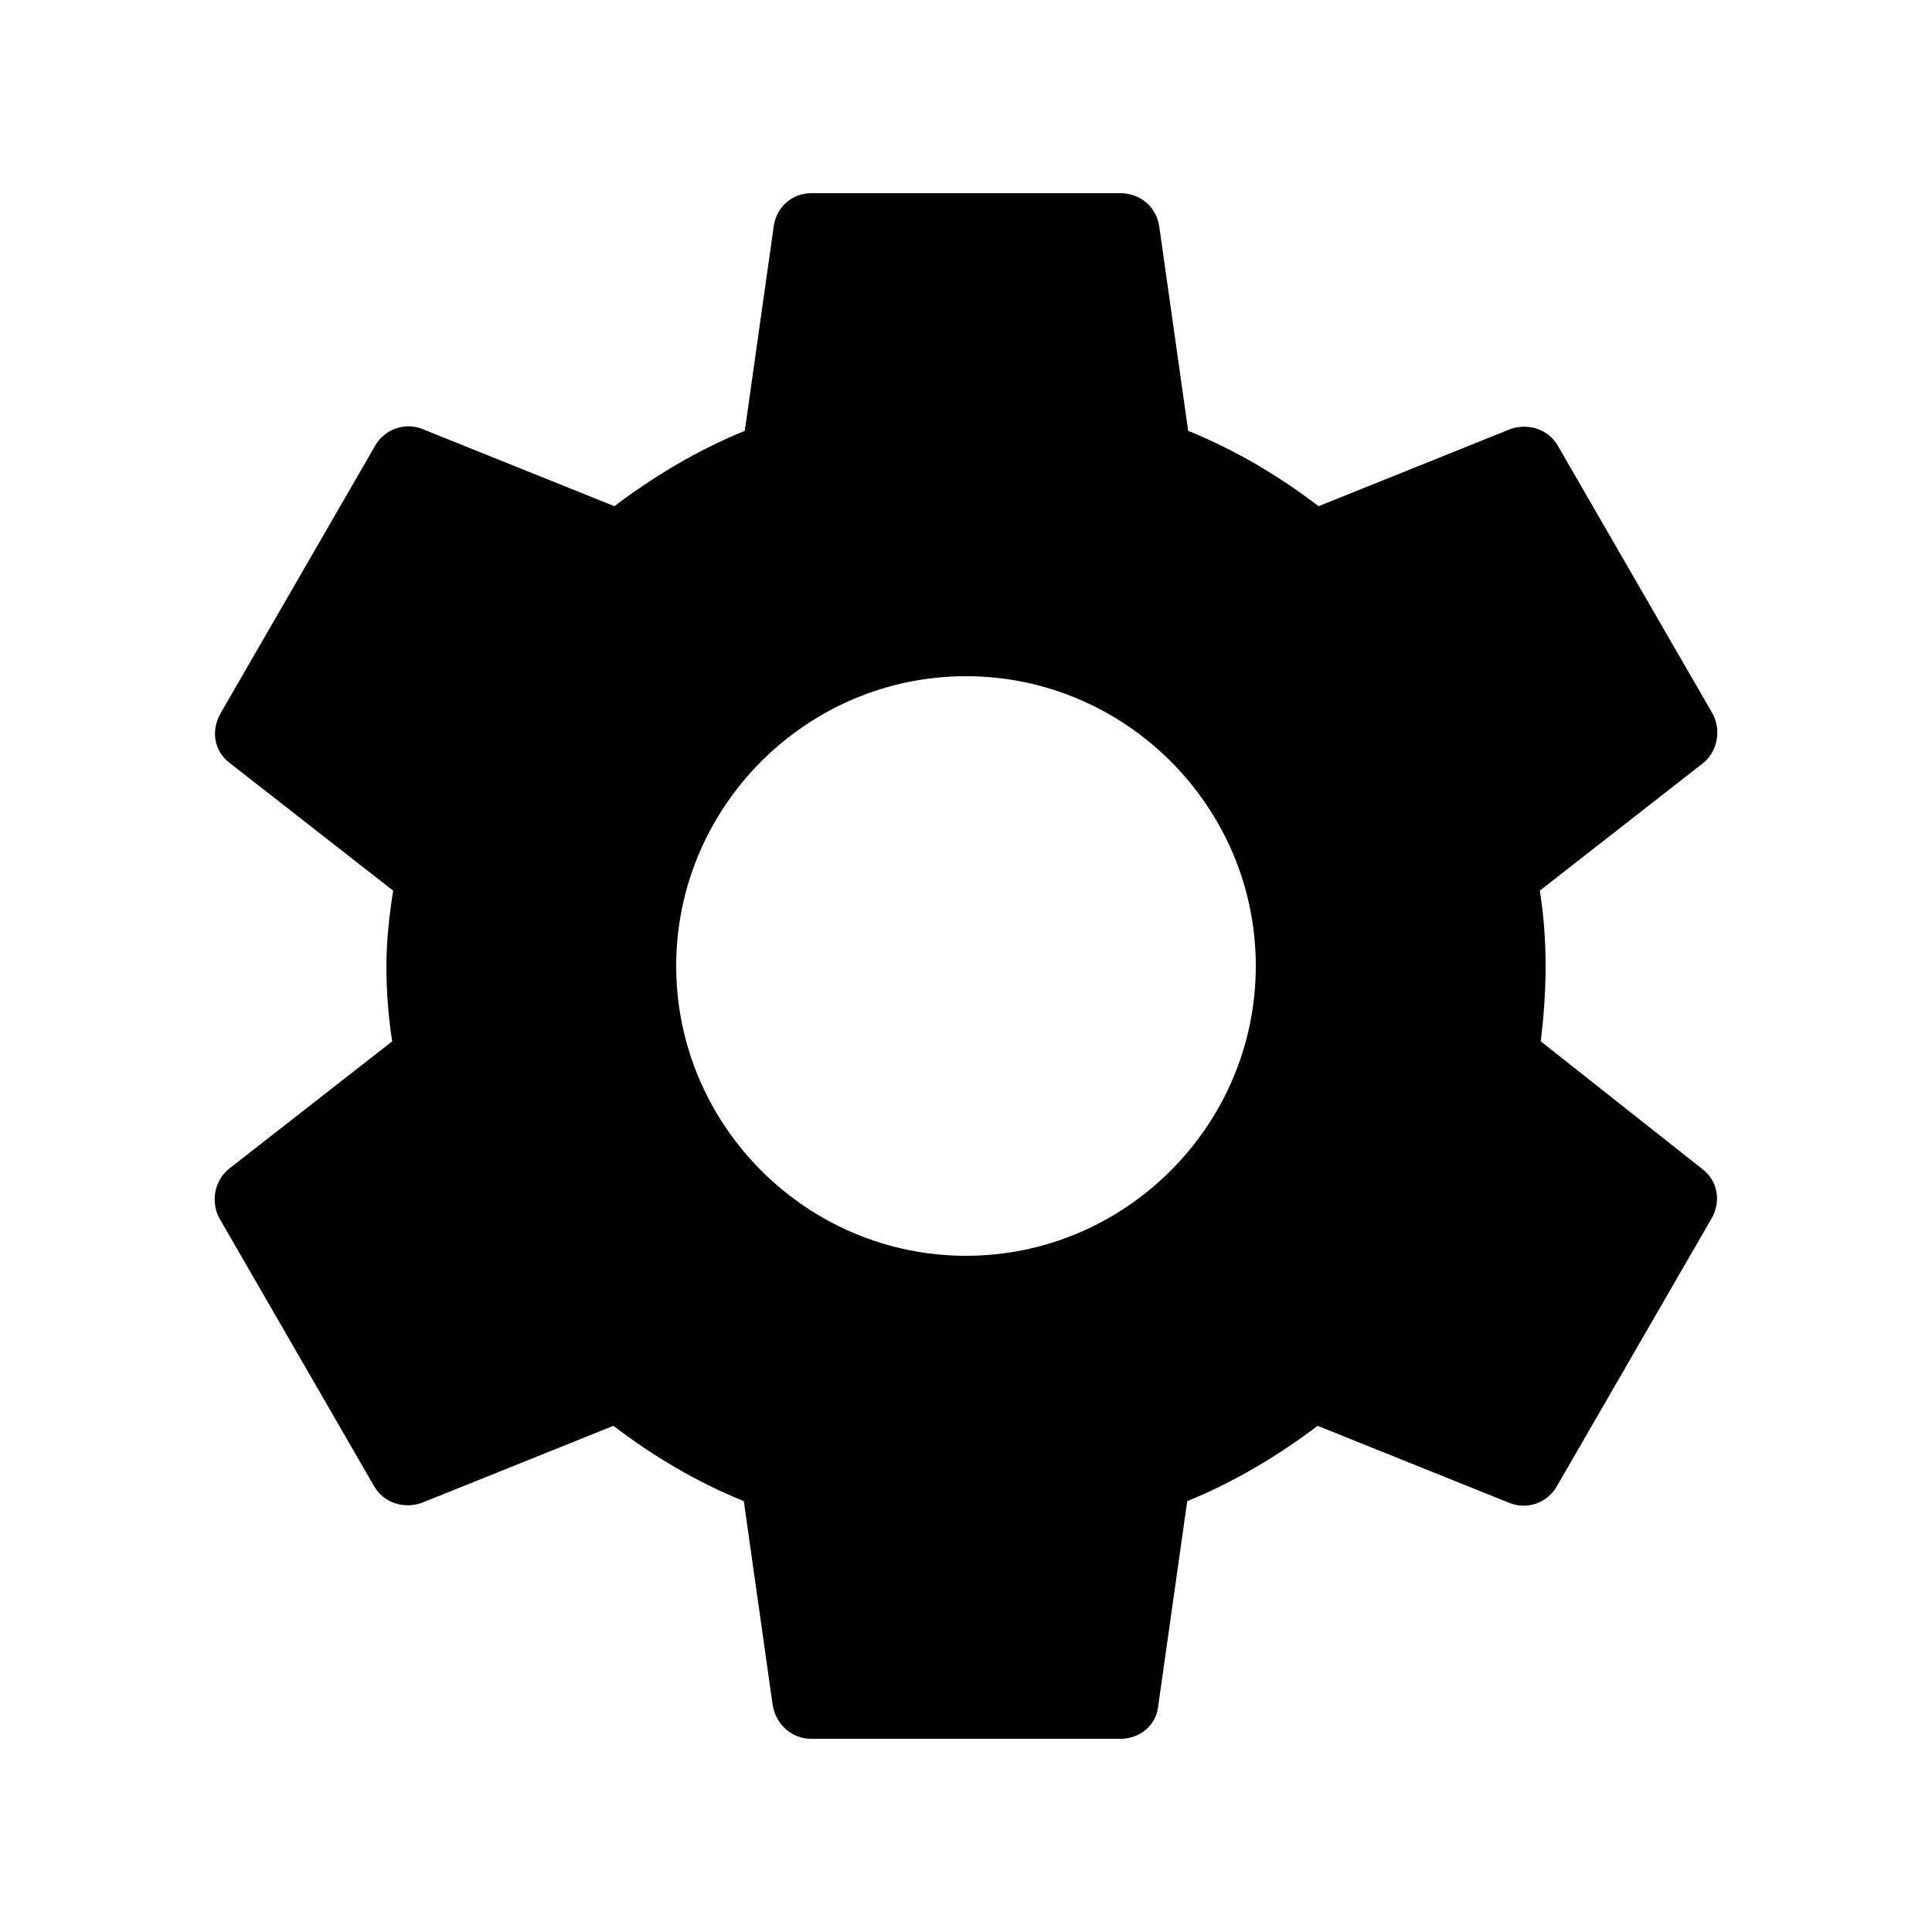
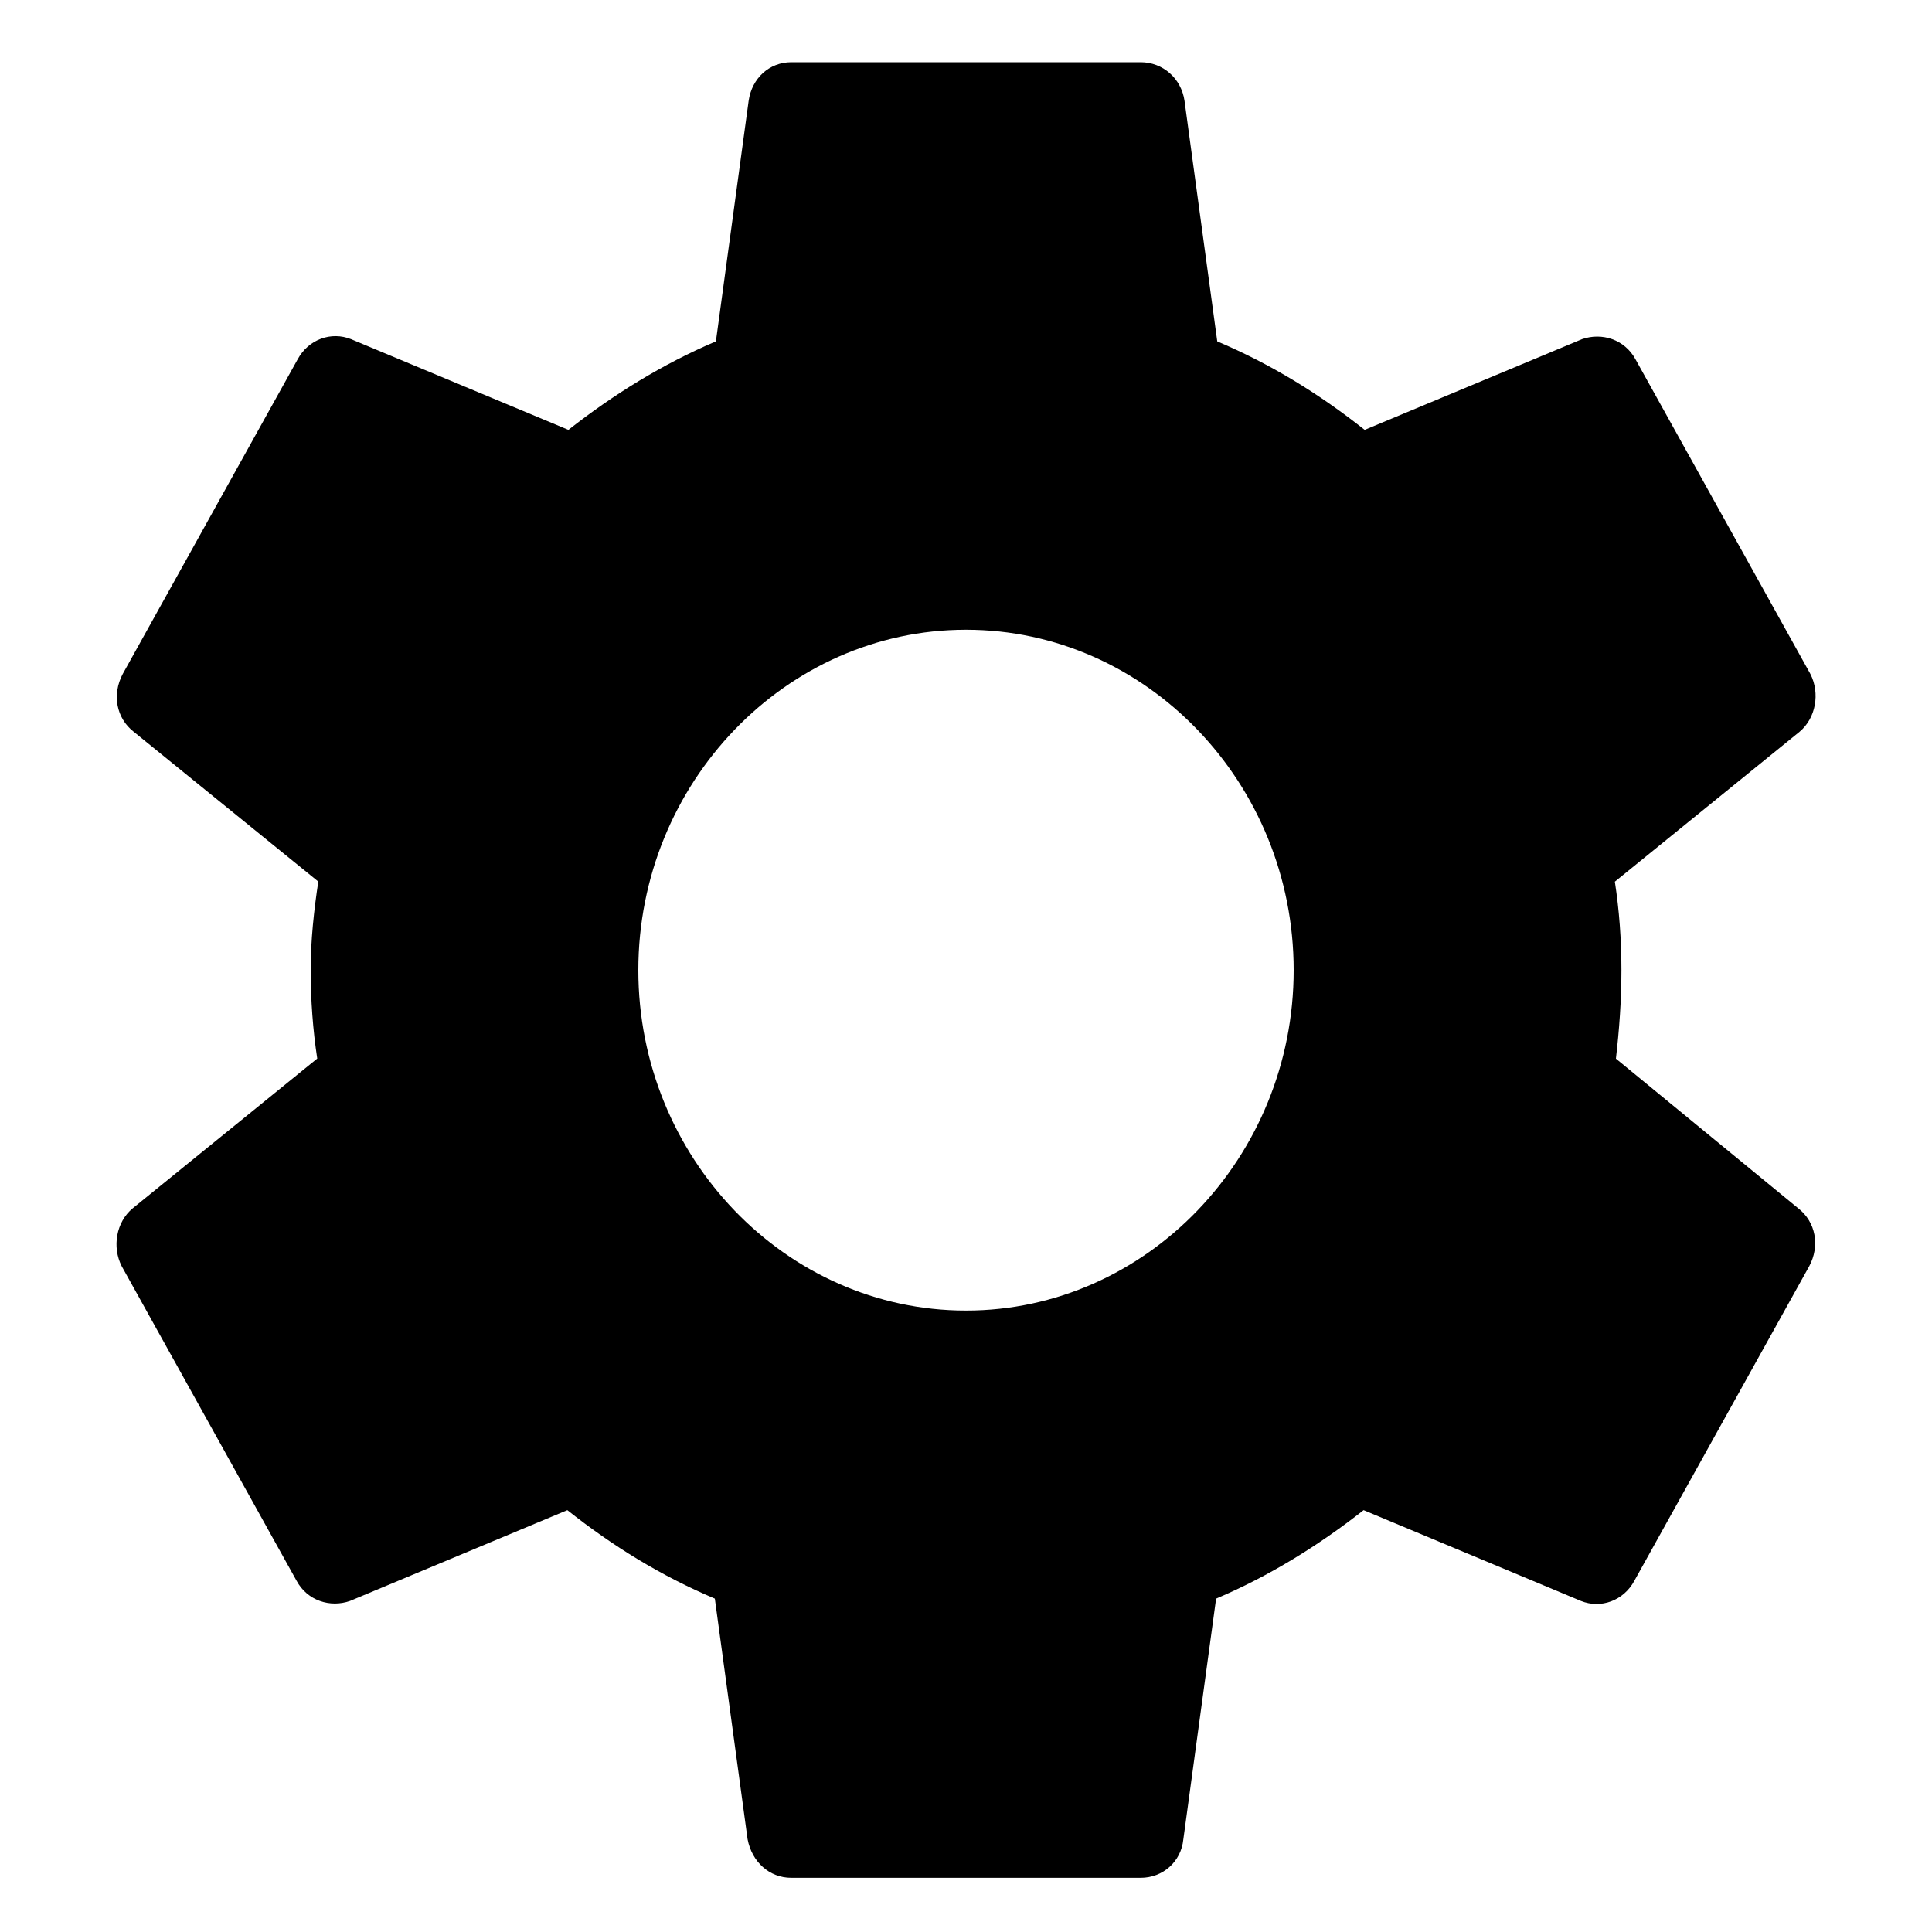
- <svg xmlns="http://www.w3.org/2000/svg" width="20" height="20" viewBox="0 0 20 20">
-   <path fill="none" d="M0 0h20v20H0V0z" />
-   <path d="M15.95 10.78c.03-.25.05-.51.05-.78s-.02-.53-.06-.78l1.69-1.32c.15-.12.19-.34.1-.51l-1.6-2.77c-.1-.18-.31-.24-.49-.18l-1.99.8c-.42-.32-.86-.58-1.35-.78L12 2.34c-.03-.2-.2-.34-.4-.34H8.4c-.2 0-.36.14-.39.34l-.3 2.12c-.49.2-.94.47-1.35.78l-1.99-.8c-.18-.07-.39 0-.49.18l-1.6 2.77c-.1.18-.06.39.1.51l1.69 1.32c-.04.25-.07.52-.07.78s.02.53.06.78L2.37 12.1c-.15.12-.19.34-.1.51l1.6 2.77c.1.18.31.24.49.18l1.99-.8c.42.32.86.58 1.35.78l.3 2.12c.04.2.2.34.4.34h3.2c.2 0 .37-.14.39-.34l.3-2.12c.49-.2.94-.47 1.35-.78l1.99.8c.18.07.39 0 .49-.18l1.6-2.77c.1-.18.06-.39-.1-.51l-1.67-1.32zM10 13c-1.65 0-3-1.35-3-3s1.35-3 3-3 3 1.35 3 3-1.35 3-3 3z" />
+ <svg xmlns="http://www.w3.org/2000/svg" width="20" height="20" viewBox="0 0 20 20" version="1.1" id="svg915">
+   <defs id="defs919" />
+   <path fill="none" d="M0 0h20v20H0V0z" id="path911" />
+   <path d="m 16.728,10.959 c 0.034,-0.294 0.057,-0.599 0.057,-0.916 0,-0.317 -0.023,-0.623 -0.068,-0.916 l 1.911,-1.551 c 0.17,-0.141 0.215,-0.399 0.113,-0.599 L 16.932,3.722 C 16.818,3.511 16.581,3.44 16.377,3.511 L 14.127,4.45 C 13.652,4.074 13.155,3.769 12.601,3.534 L 12.262,1.043 C 12.228,0.809 12.035,0.644 11.809,0.644 H 8.191 c -0.226,0 -0.407,0.164 -0.441,0.399 L 7.411,3.534 C 6.857,3.769 6.348,4.086 5.884,4.45 L 3.634,3.511 c -0.204,-0.082 -0.441,0 -0.554,0.211 L 1.271,6.976 C 1.158,7.188 1.203,7.434 1.384,7.575 l 1.911,1.551 c -0.045,0.294 -0.079,0.611 -0.079,0.916 0,0.305 0.023,0.623 0.068,0.916 l -1.911,1.551 c -0.17,0.141 -0.215,0.399 -0.113,0.599 l 1.809,3.254 c 0.113,0.211 0.351,0.282 0.554,0.211 l 2.25,-0.94 c 0.475,0.376 0.972,0.681 1.527,0.916 l 0.339,2.491 c 0.045,0.235 0.226,0.399 0.452,0.399 h 3.618 c 0.226,0 0.418,-0.164 0.441,-0.399 l 0.339,-2.491 c 0.554,-0.235 1.063,-0.552 1.527,-0.916 l 2.25,0.94 c 0.204,0.082 0.441,0 0.554,-0.211 l 1.809,-3.254 c 0.113,-0.211 0.068,-0.458 -0.113,-0.599 z m -6.728,2.608 c -1.866,0 -3.392,-1.586 -3.392,-3.524 0,-1.938 1.527,-3.524 3.392,-3.524 1.866,0 3.392,1.586 3.392,3.524 0,1.938 -1.527,3.524 -3.392,3.524 z" id="path913" style="stroke-width:1.153" />
</svg>
